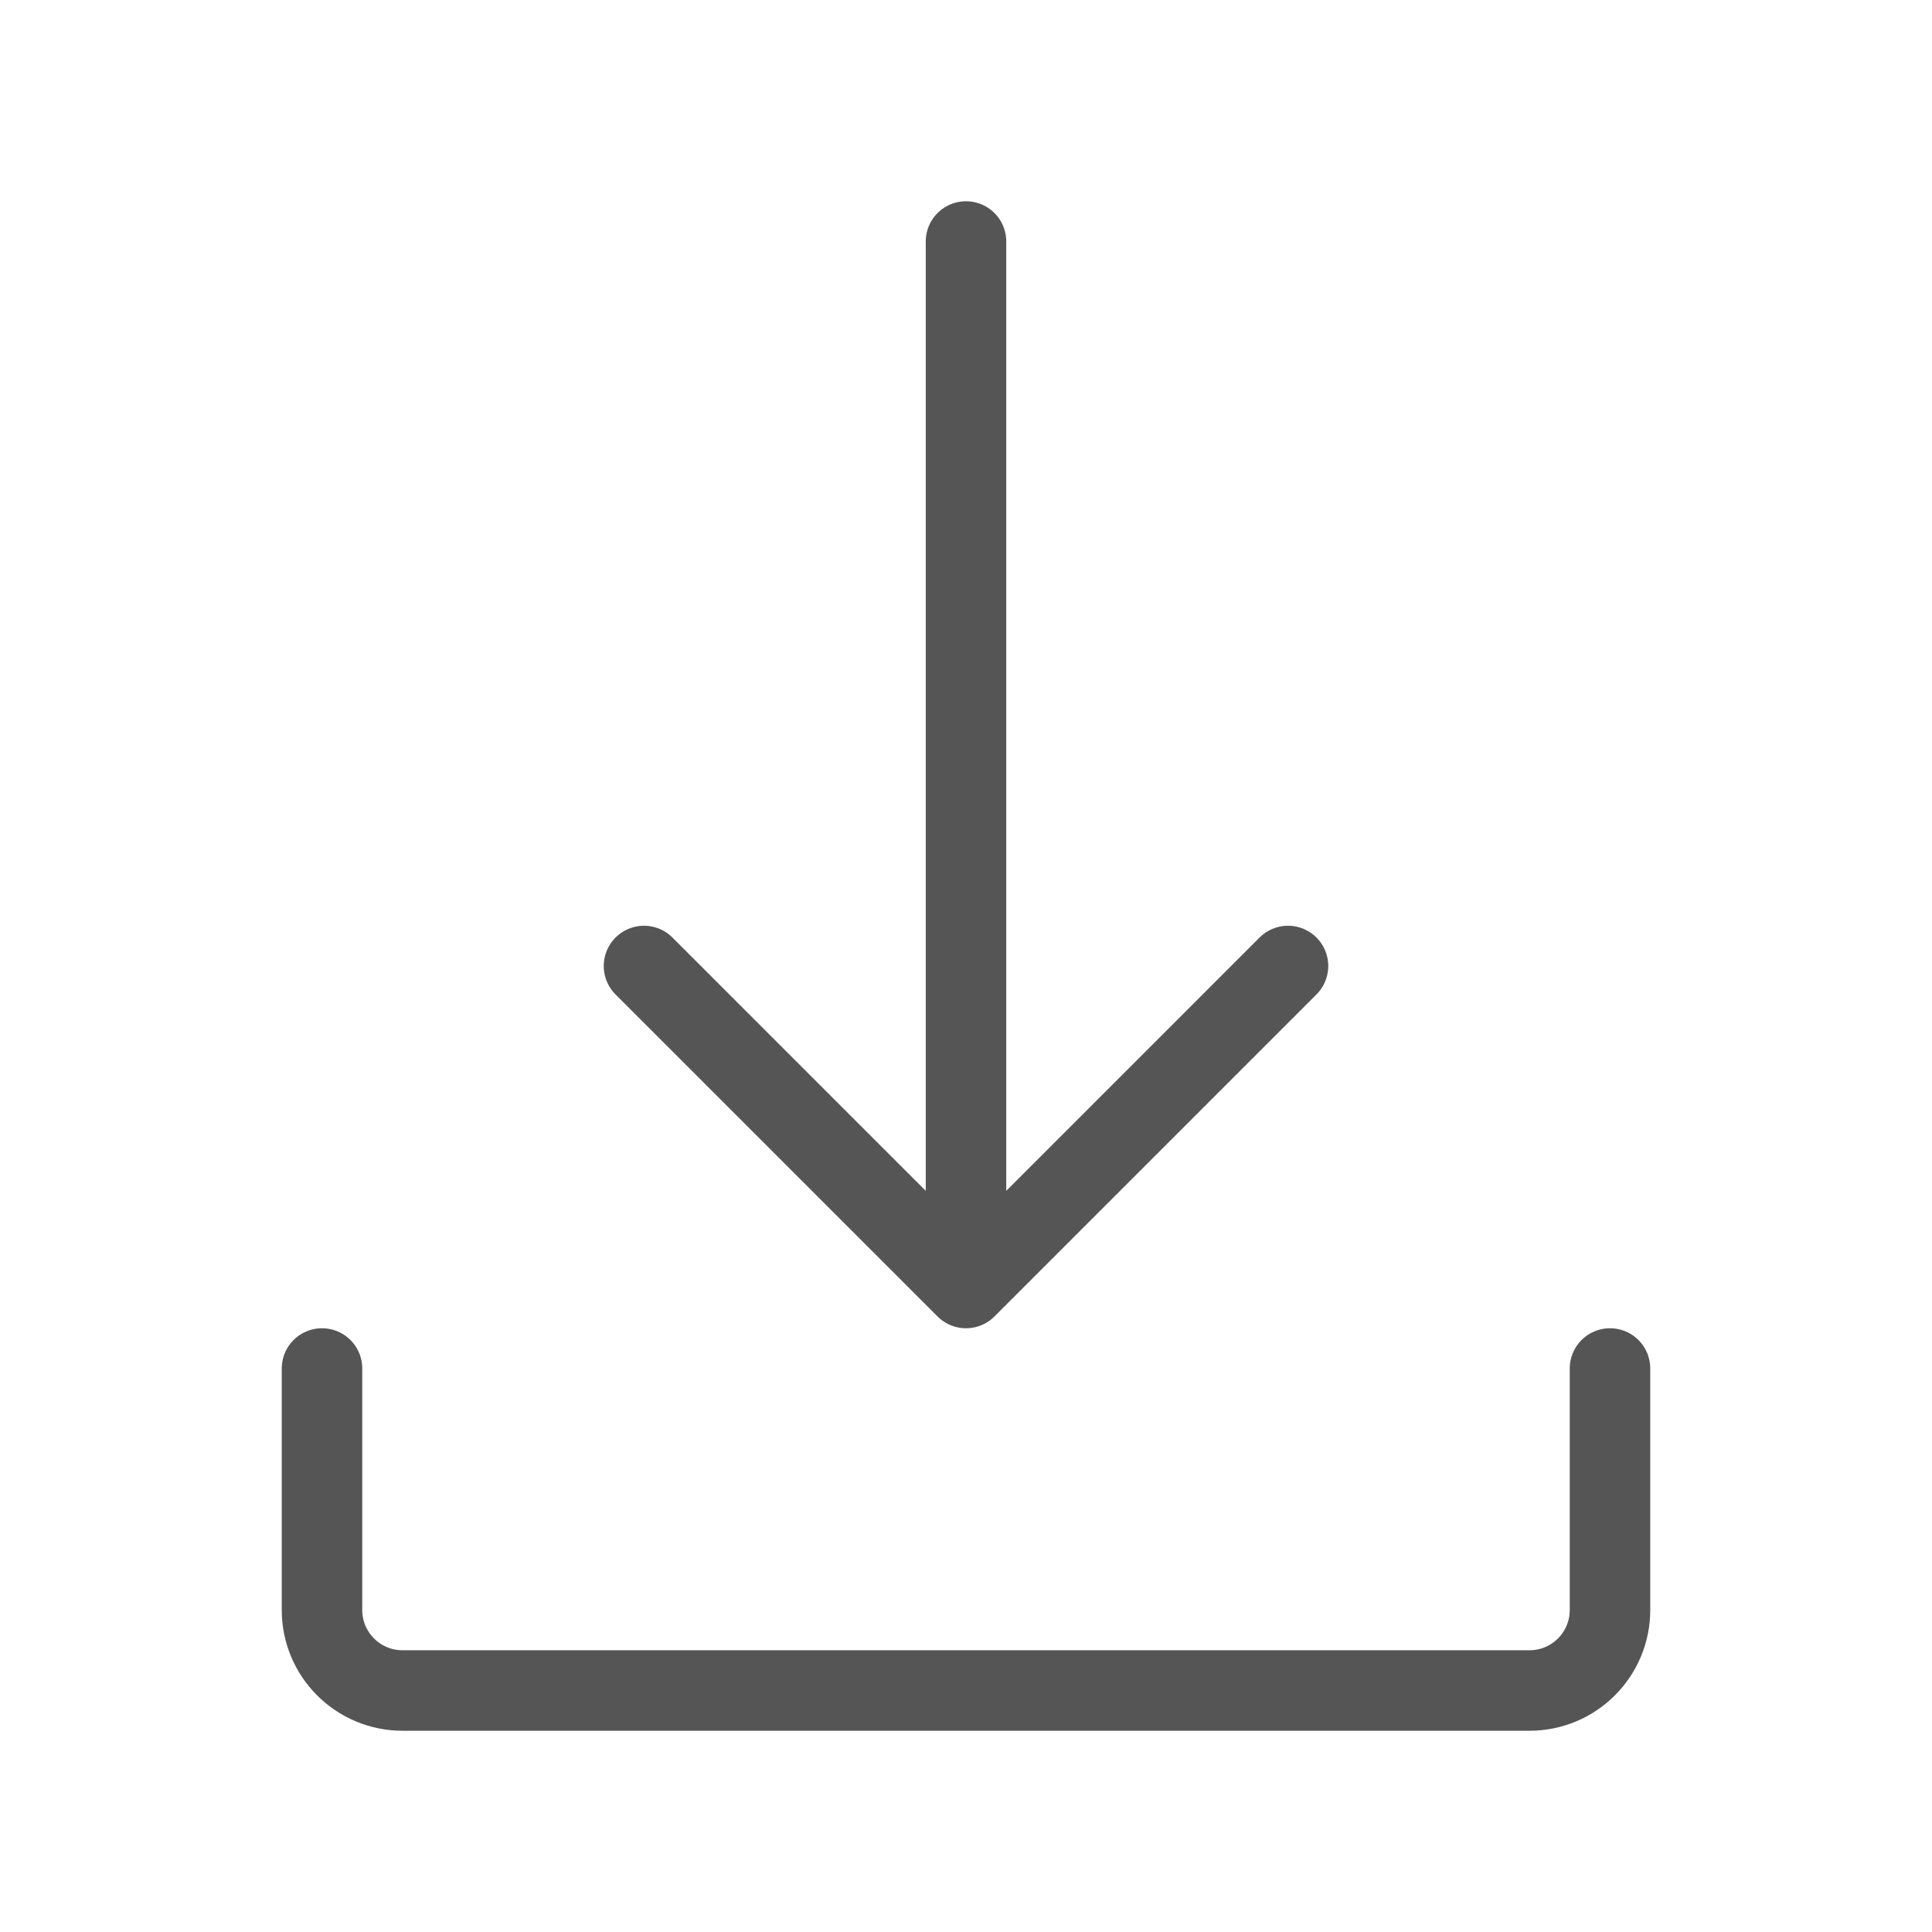
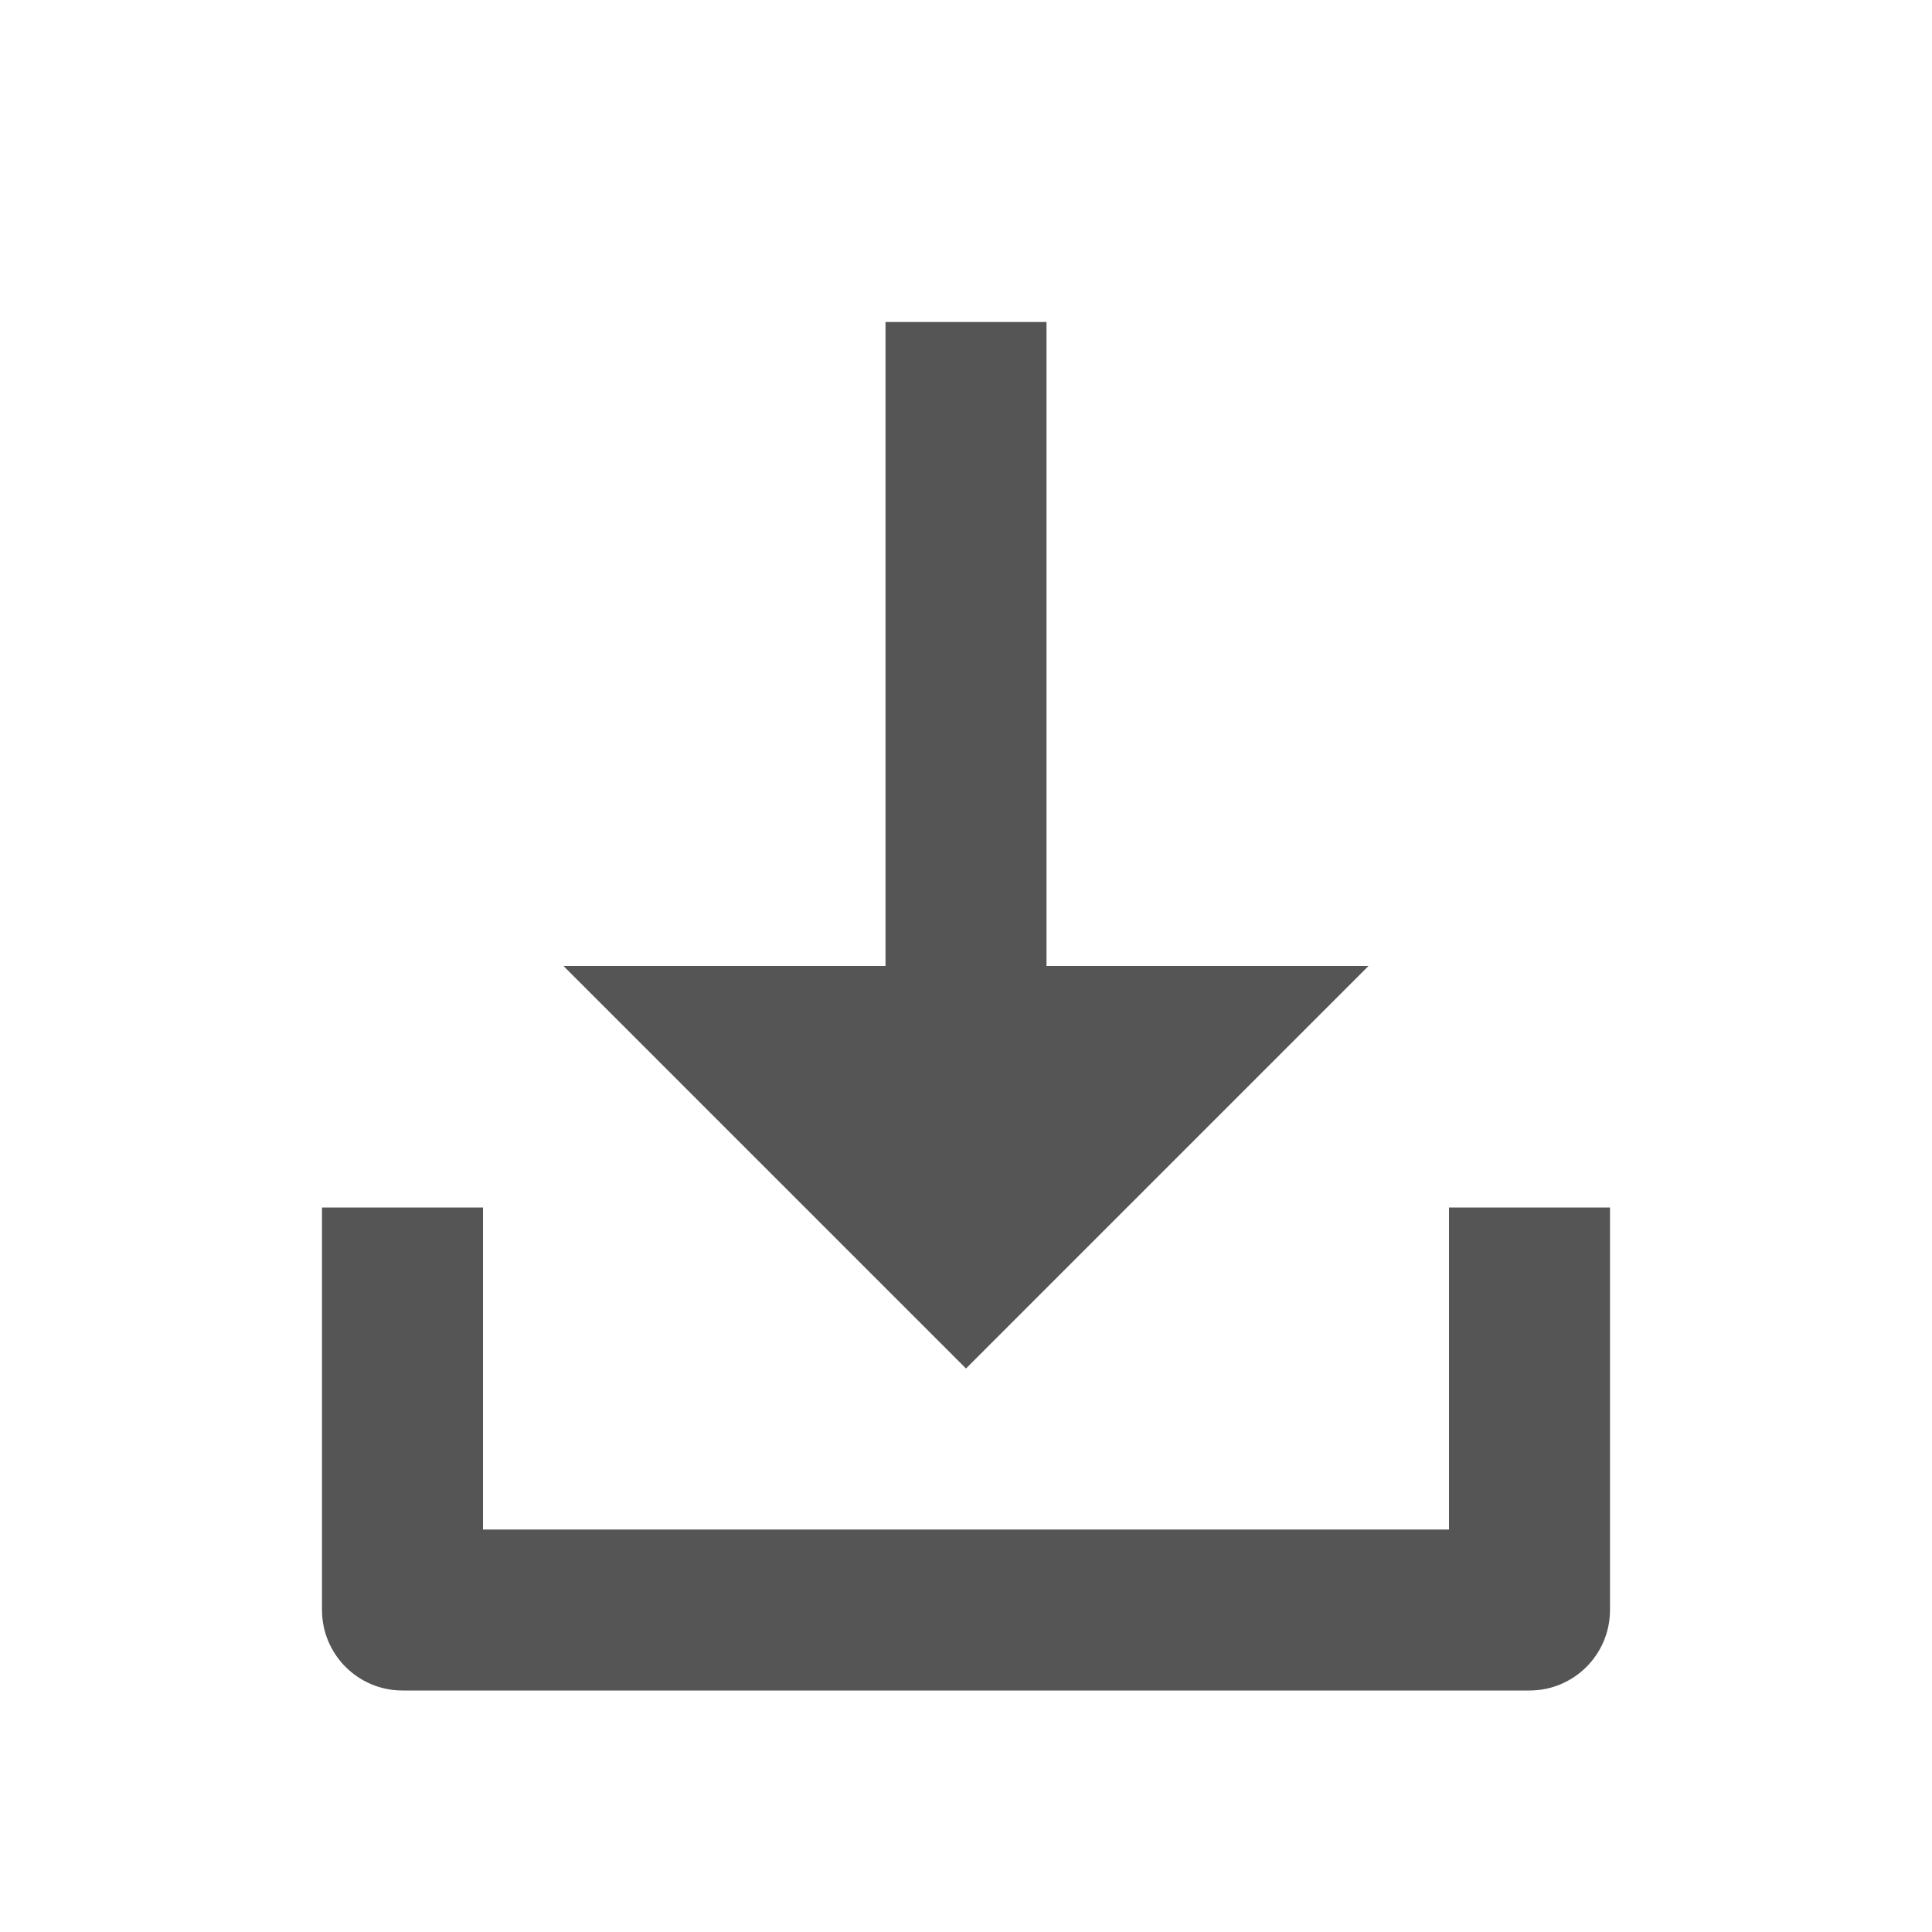
<svg xmlns="http://www.w3.org/2000/svg" width="24" height="24" viewBox="0 0 24 24">
  <g fill="none" fill-rule="evenodd">
    <path d="M0 0h24v24H0z" />
-     <path stroke="#555555" stroke-linecap="round" stroke-linejoin="round" d="M12 16V3M8 12l4 4 4-4M4 17v3a1 1 0 0 0 1 1h14a1 1 0 0 0 1-1v-3" />
+     <path fill="#555555" d="M4 15h2v4h12v-4h2v5a1 1 0 0 1-1 1H5a1 1 0 0 1-1-1v-5zM12 17l-5-5h4V4h2v8h4l-5 5z" />
  </g>
</svg>
